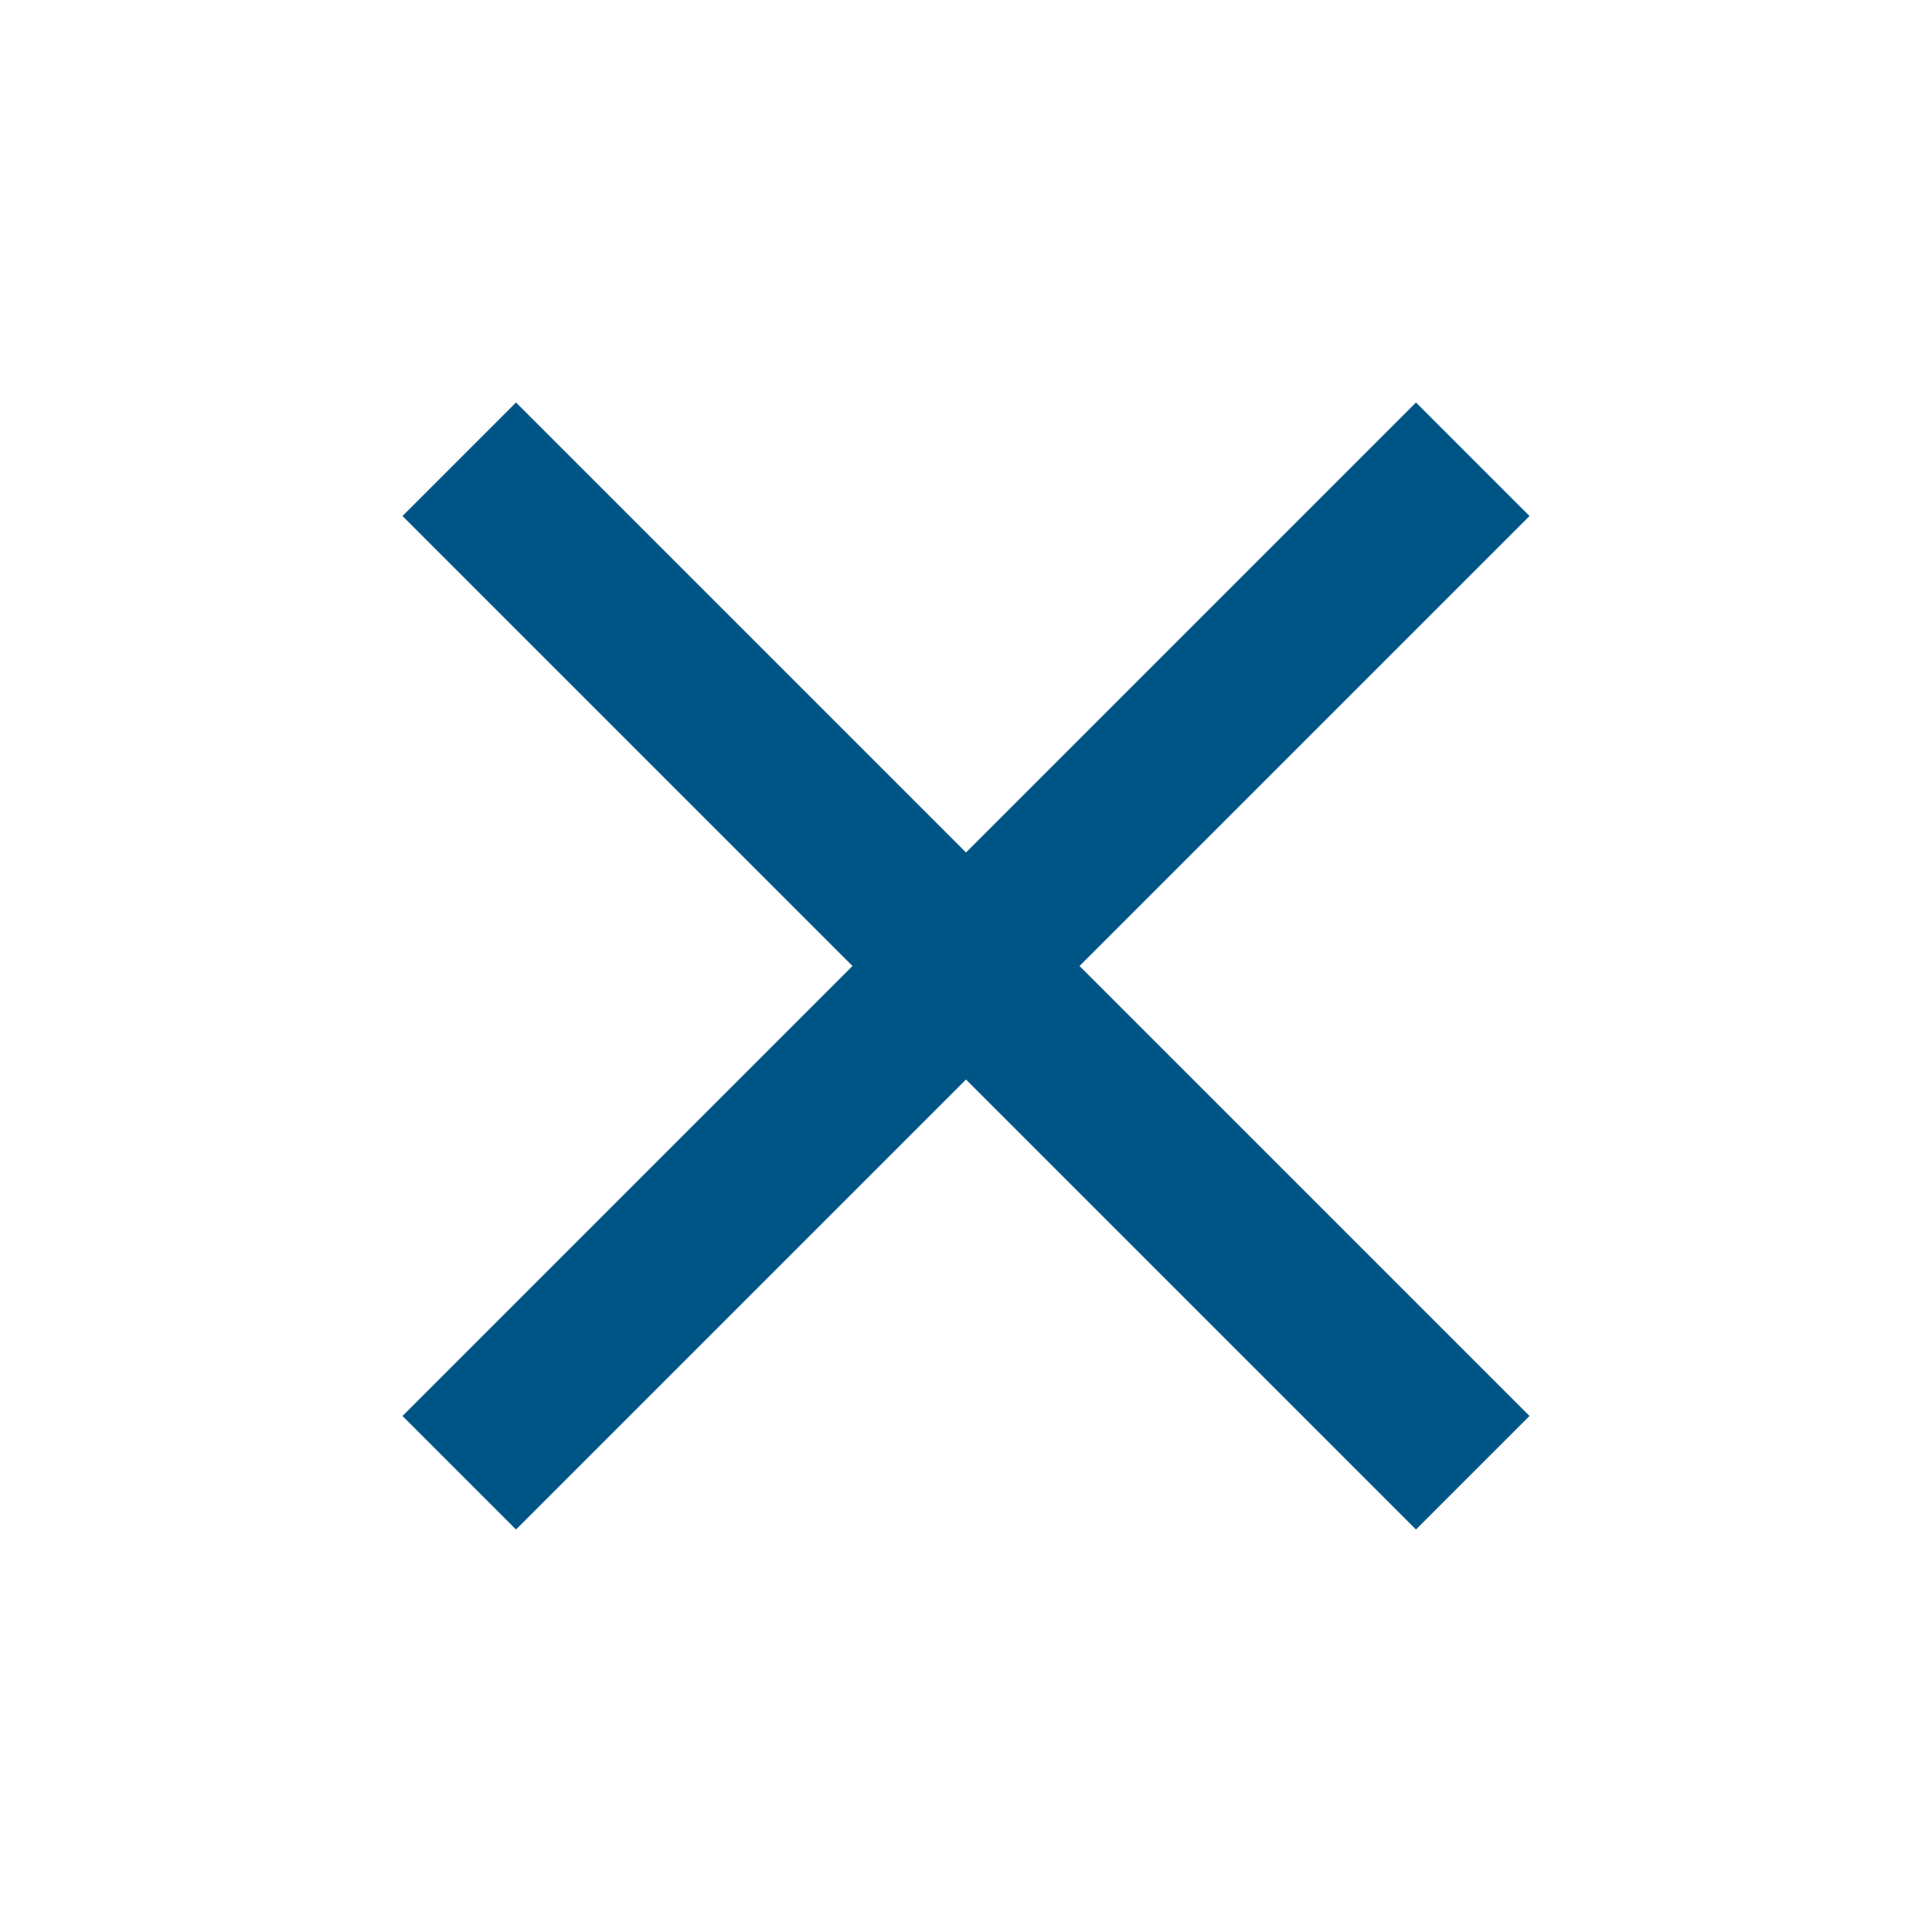
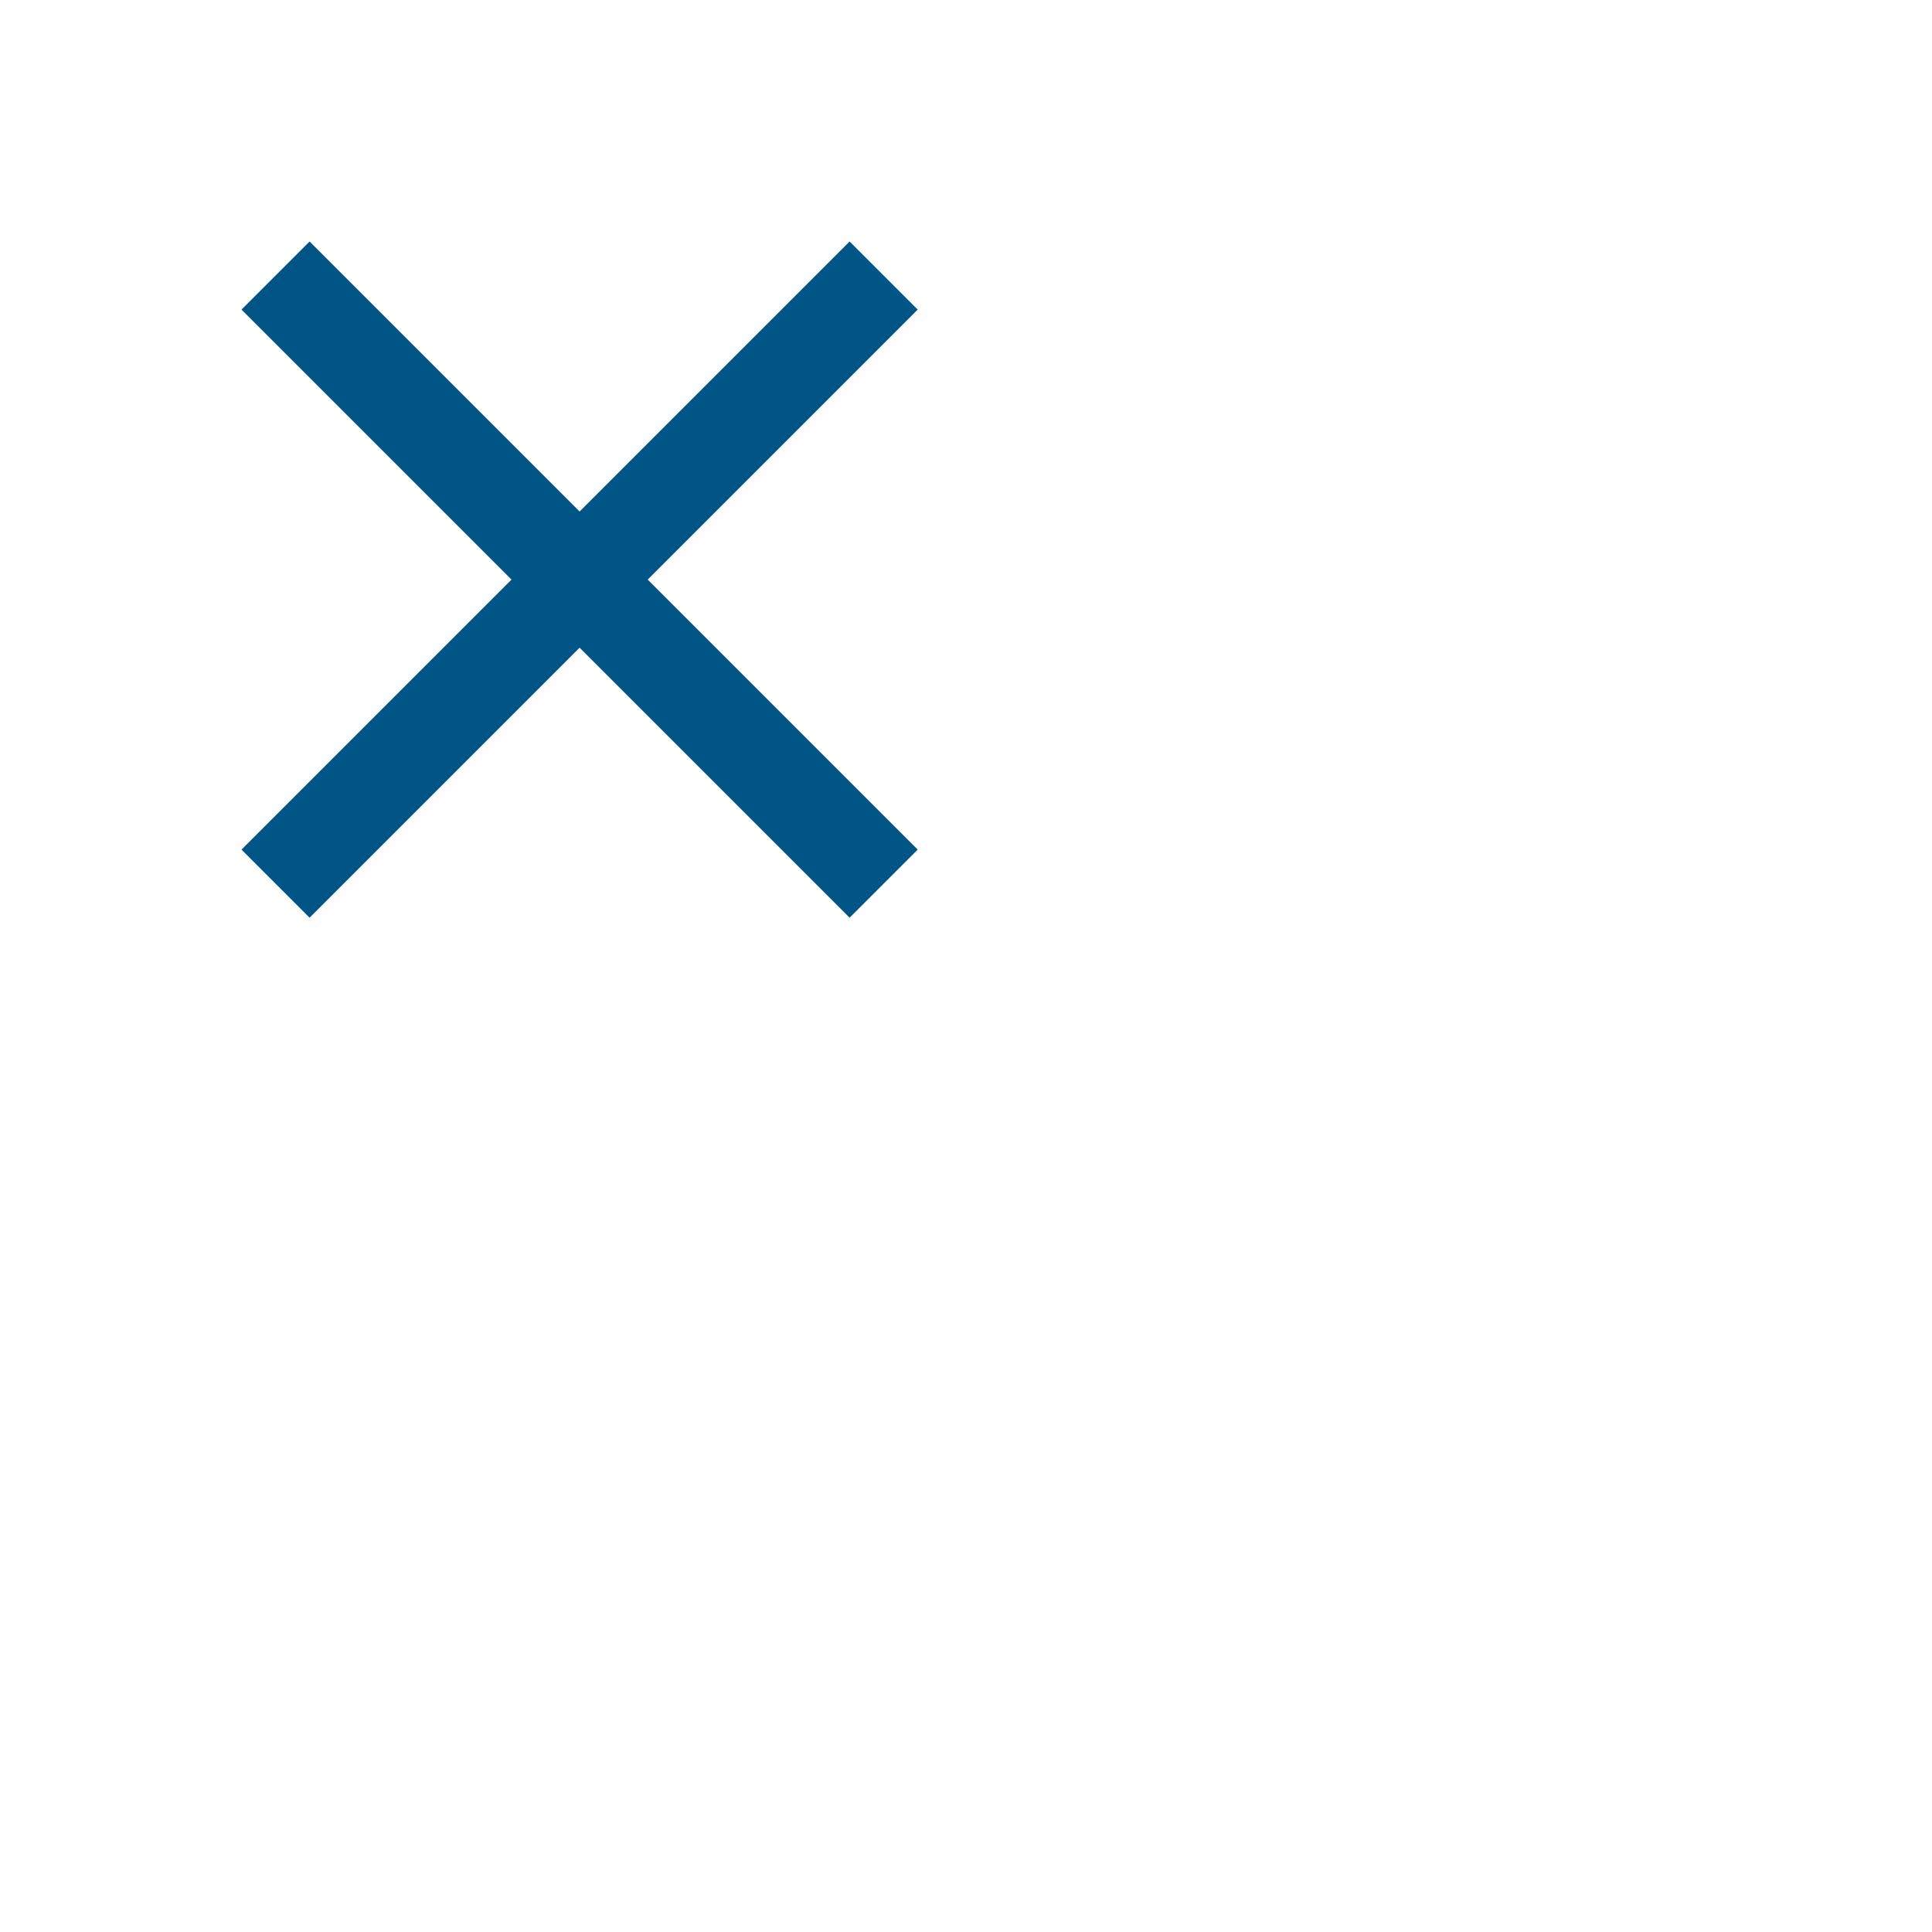
- <svg xmlns="http://www.w3.org/2000/svg" width="24" height="24">
+ <svg xmlns="http://www.w3.org/2000/svg" width="40" height="40">
  <path fill="#005587" d="M19 6.41L17.59 5 12 10.59 6.41 5 5 6.41 10.59 12 5 17.59 6.41 19 12 13.41 17.59 19 19 17.59 13.41 12z" fill-rule="evenodd" />
</svg>
